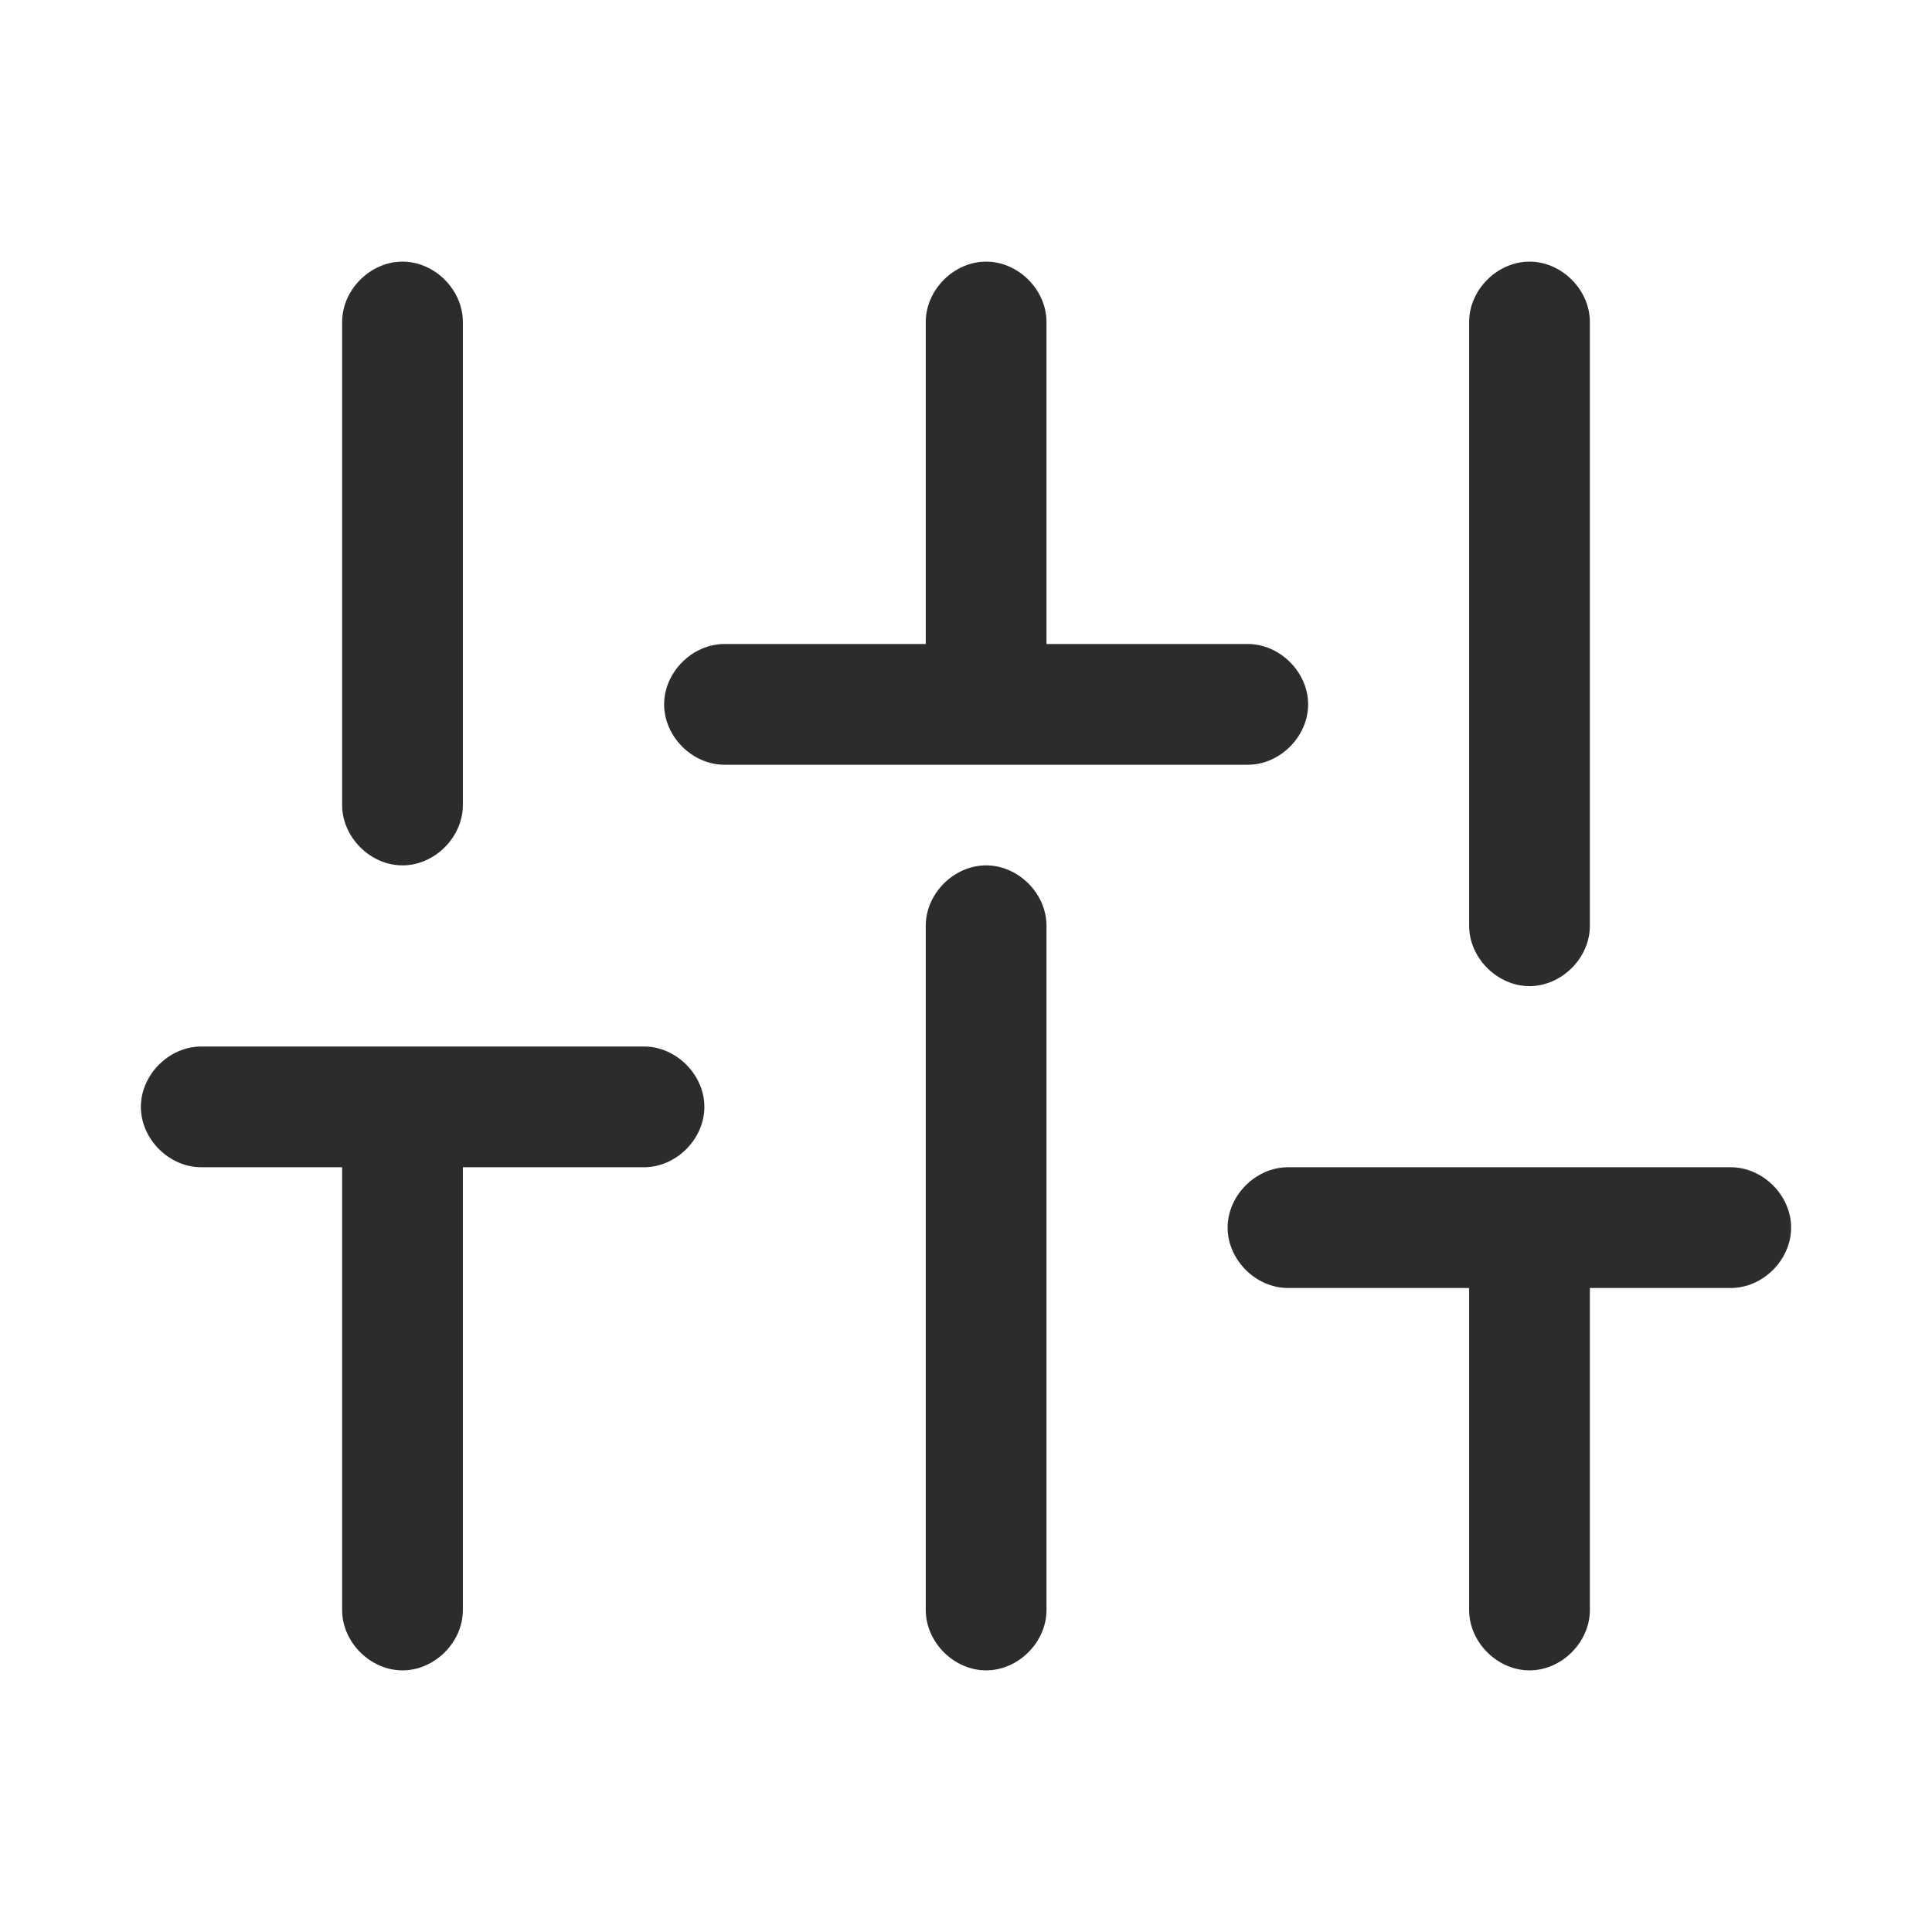
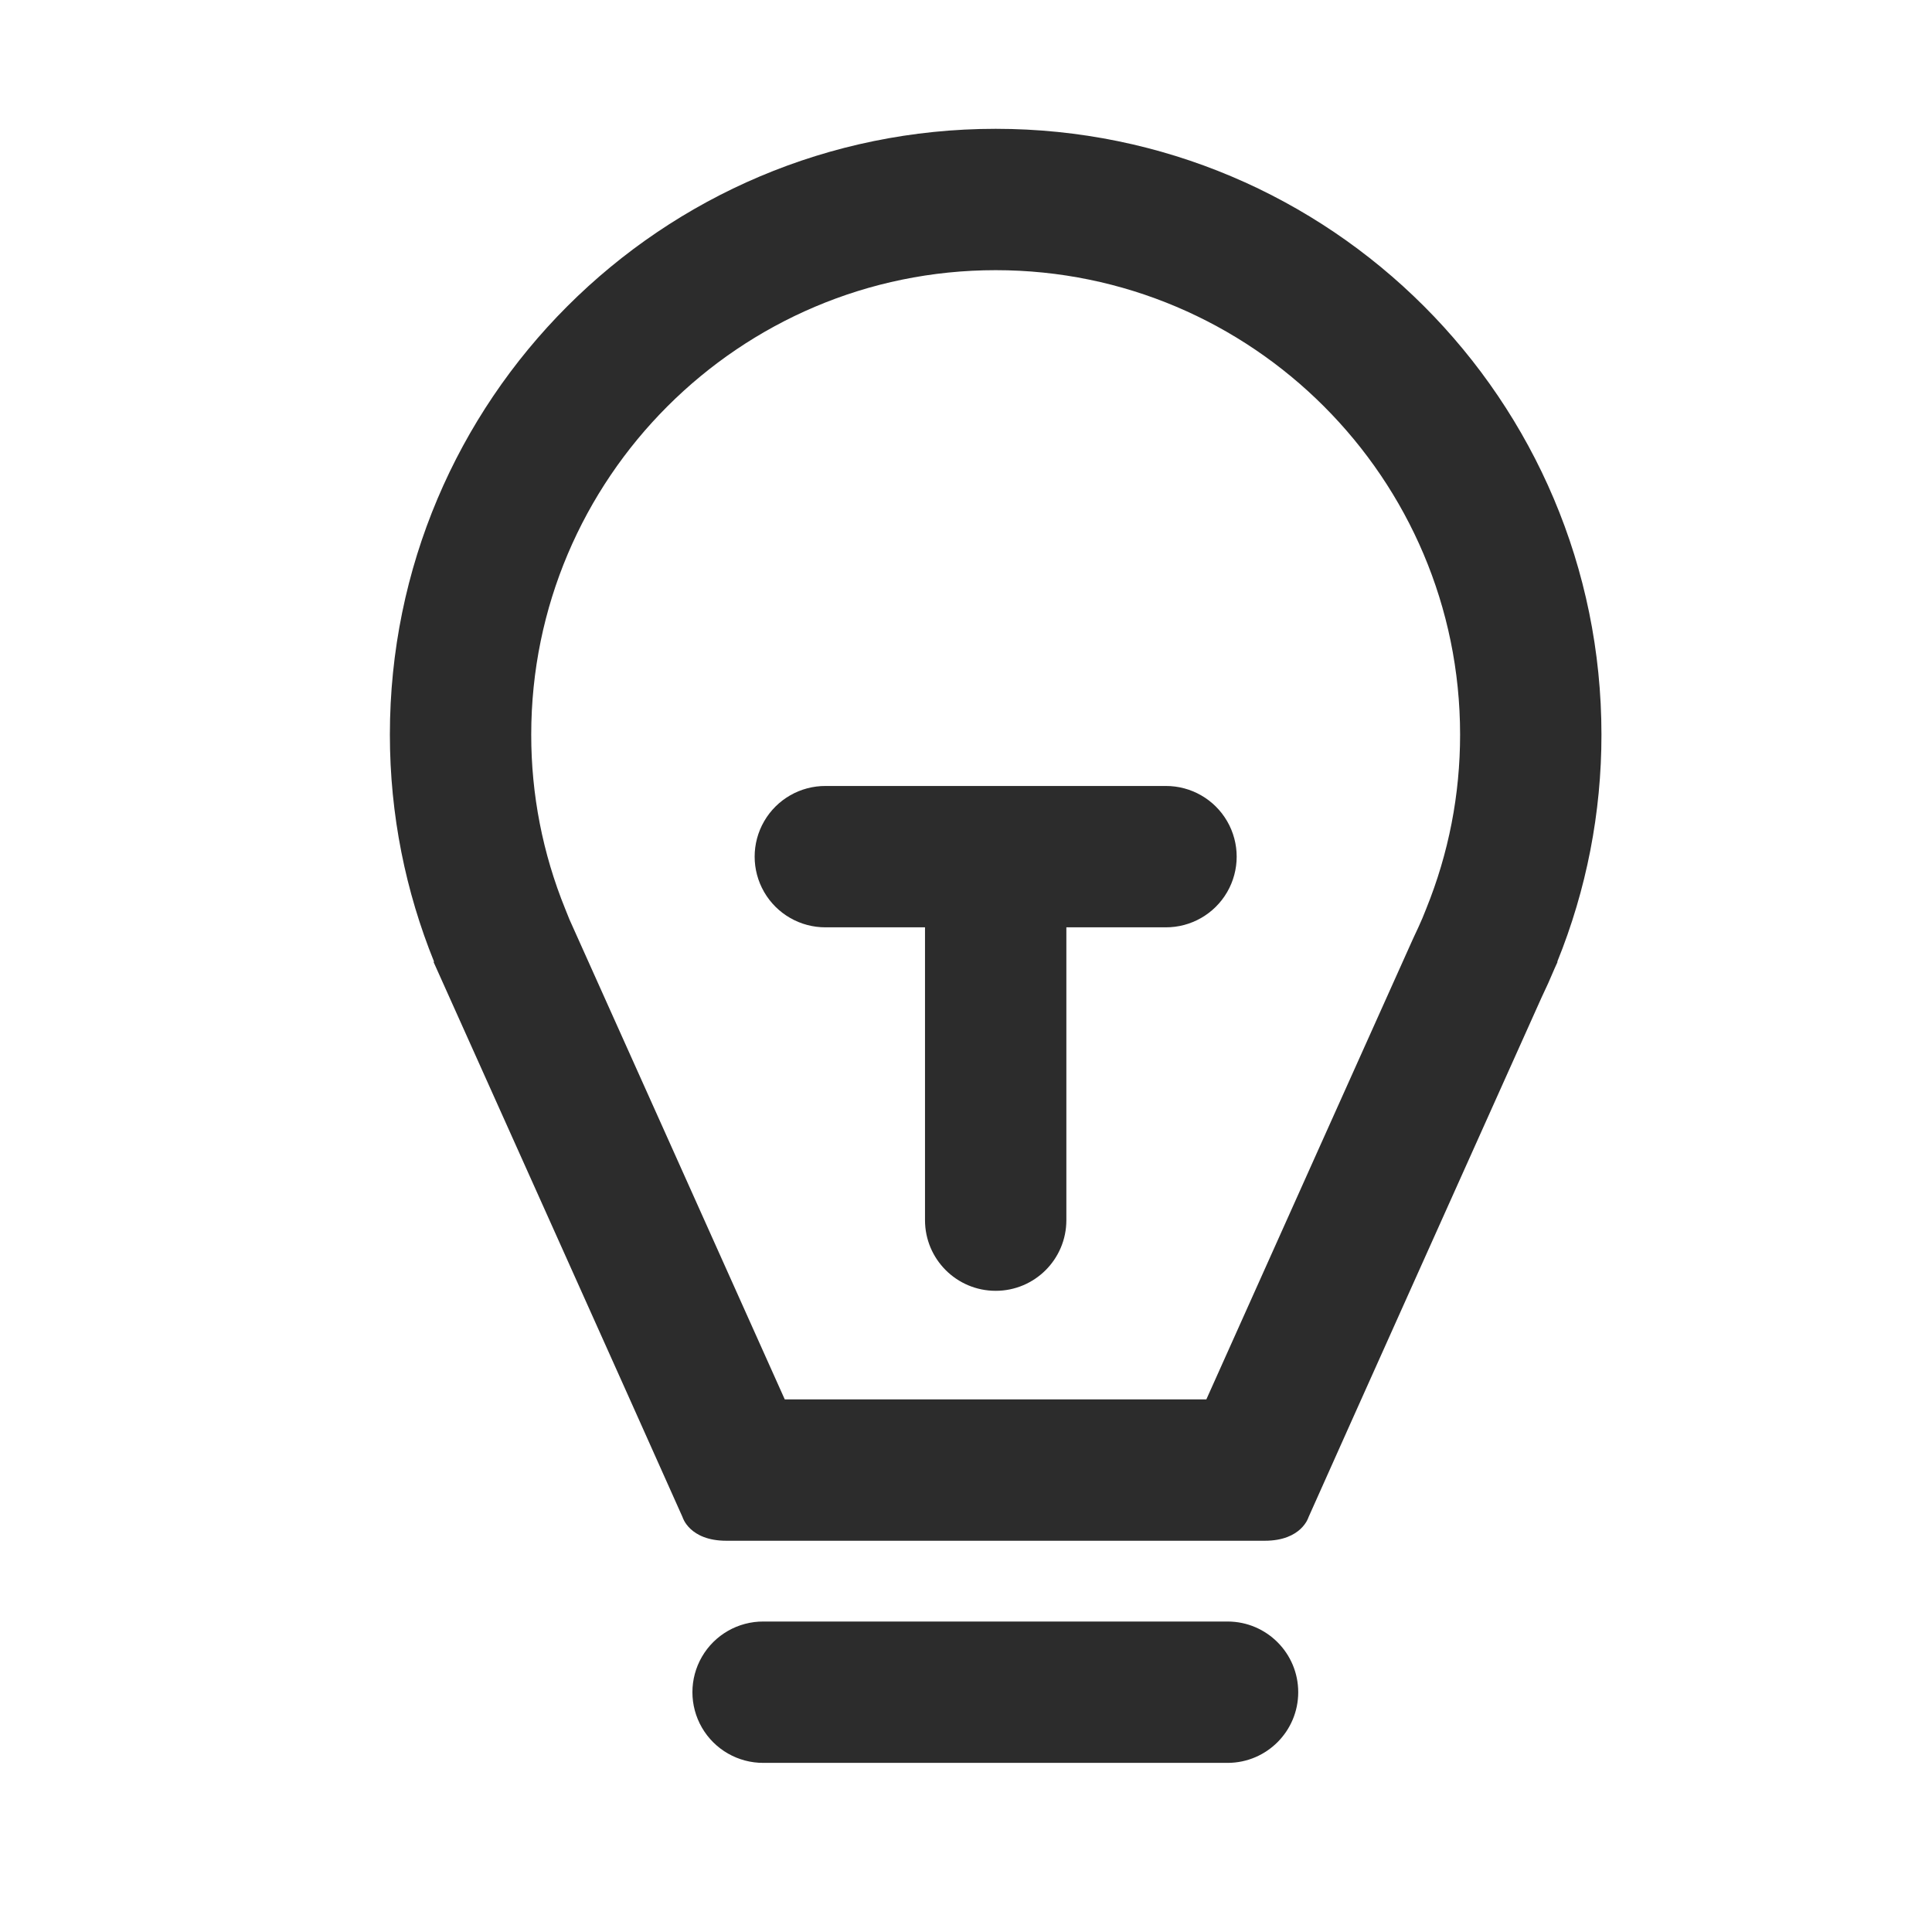
- <svg xmlns="http://www.w3.org/2000/svg" t="1734180970658" class="icon" viewBox="0 0 1024 1024" version="1.1" p-id="3561" width="200" height="200">
-   <path d="M522.667 458.667c-17.067 0-32 14.933-32 32v362.667c0 17.067 14.933 32 32 32S554.667 870.4 554.667 853.333V490.667c0-17.067-14.933-32-32-32zM341.333 554.667H106.667c-17.067 0-32 14.933-32 32S89.6 618.667 106.667 618.667h74.667v234.667c0 17.067 14.933 32 32 32s32-14.933 32-32V618.667H341.333c17.067 0 32-14.933 32-32S358.4 554.667 341.333 554.667zM693.333 373.333c0-17.067-14.933-32-32-32h-106.667V170.667c0-17.067-14.933-32-32-32S490.667 153.6 490.667 170.667v170.667h-106.667c-17.067 0-32 14.933-32 32S366.933 405.333 384 405.333h277.333c17.067 0 32-14.933 32-32zM917.333 618.667H682.667c-17.067 0-32 14.933-32 32S665.6 682.667 682.667 682.667h96v170.667c0 17.067 14.933 32 32 32s32-14.933 32-32v-170.667H917.333c17.067 0 32-14.933 32-32S934.4 618.667 917.333 618.667zM213.333 458.667c17.067 0 32-14.933 32-32V170.667c0-17.067-14.933-32-32-32S181.333 153.6 181.333 170.667v256c0 17.067 14.933 32 32 32zM810.667 522.667c17.067 0 32-14.933 32-32V170.667c0-17.067-14.933-32-32-32s-32 14.933-32 32v320c0 17.067 14.933 32 32 32z" fill="#2c2c2c" p-id="3562" />
+ <svg xmlns="http://www.w3.org/2000/svg" t="1735311502224" class="icon" viewBox="0 0 1024 1024" version="1.1" p-id="5547" width="200" height="200">
+   <path d="M848.802 389.365c0-177.328-143.741-321.09-321.069-321.09s-321.09 143.763-321.09 321.09c0 42.598 8.38 83.216 23.45 120.43h-0.332s113.72 253.19 132.011 294.333c0 0 3.575 12.501 23.183 12.501h285.407c19.608 0 23.183-12.501 23.183-12.501 15.262-34.282 96.745-215.794 123.459-275.314 2.462-5.127 4.806-10.328 7-15.594l1.552-3.425h-0.193a319.849 319.849 0 0 0 23.44-120.43z m-92.881 92.292l-2.023 5.02c-1.402 3.243-2.847 6.443-4.367 9.59l-0.856 1.862c-21.866 48.667-80.294 178.837-109.288 243.579h-223.447c-31.499-70.34-97.793-217.988-114.116-254.368l-2.28-5.683a244.35 244.35 0 0 1-17.981-92.292c0-135.757 110.434-246.169 246.169-246.169s246.148 110.412 246.148 246.169c0 31.82-6.047 62.88-17.96 92.292z" fill="#2c2c2c" p-id="5548" />
+   <path d="M617.81 416.583h-180.175a37.461 37.461 0 1 0 0 74.921h52.637v155.194c0 20.7 16.761 37.461 37.461 37.461s37.461-16.761 37.461-37.461v-155.194h52.616a37.461 37.461 0 1 0 0-74.921zM650.818 859.441h-246.169a37.461 37.461 0 1 0 0 74.921h246.169a37.461 37.461 0 0 0 0-74.921z" fill="#2c2c2c" p-id="5549" />
</svg>
